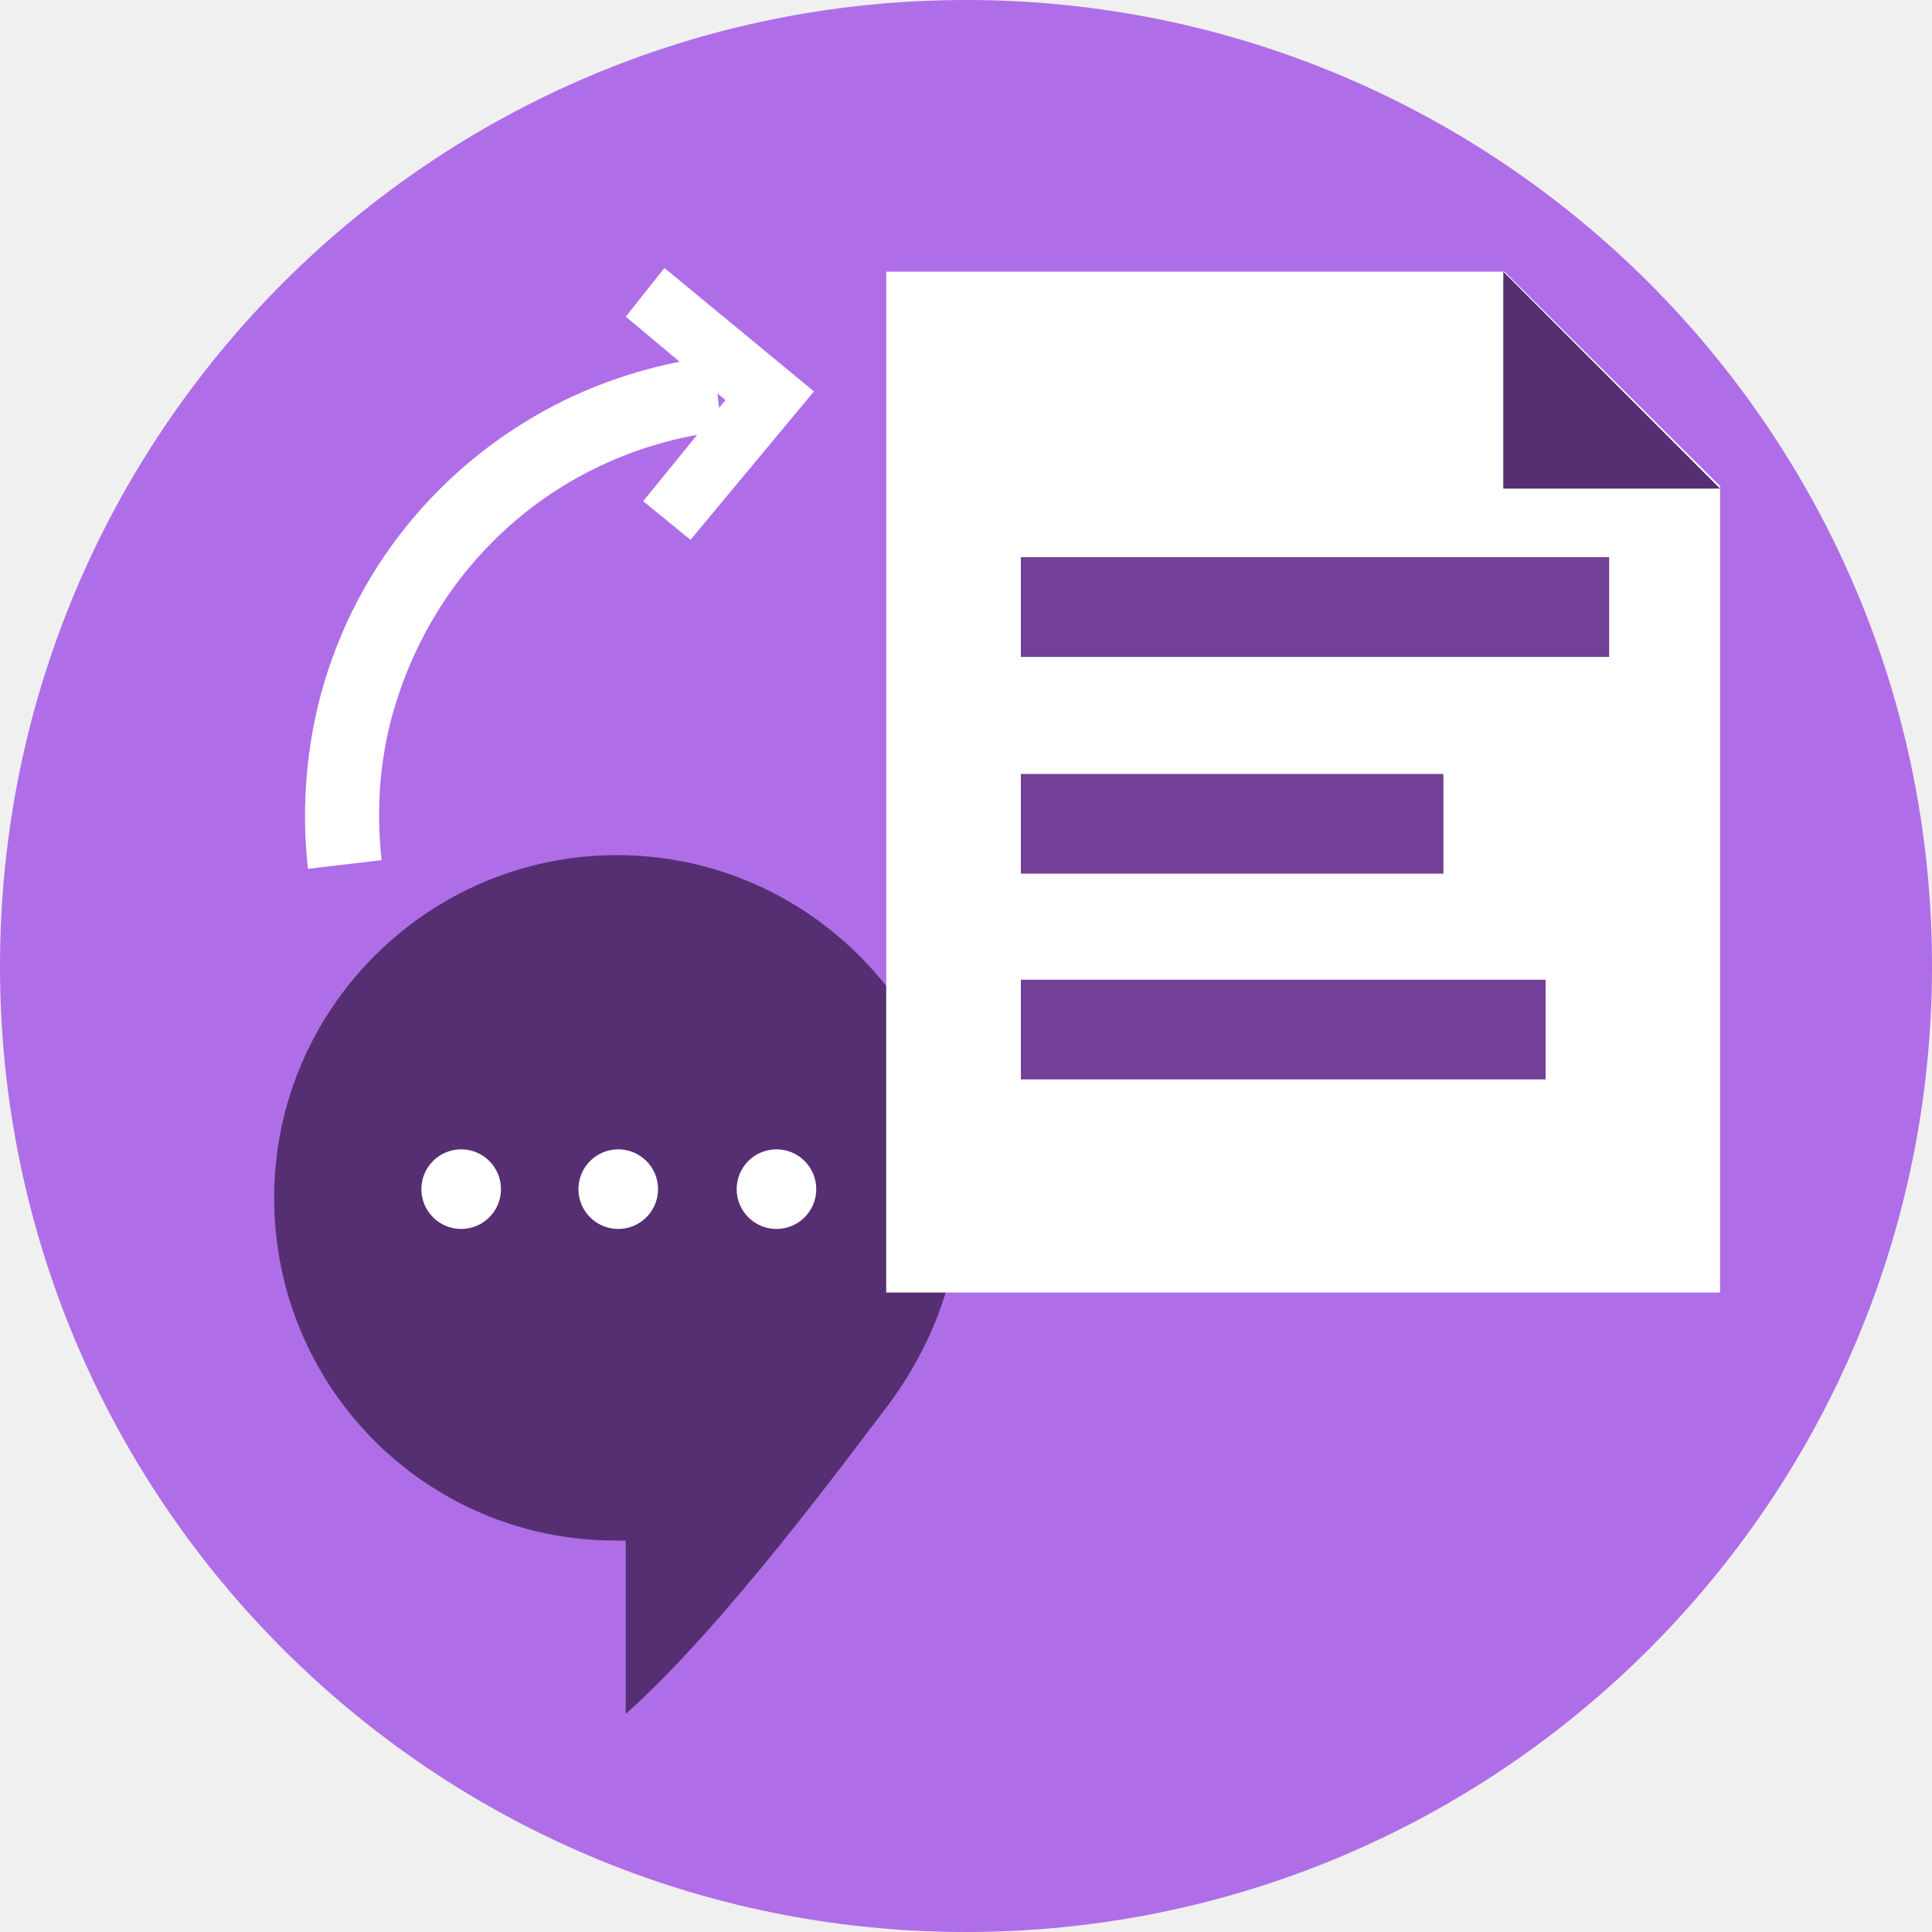
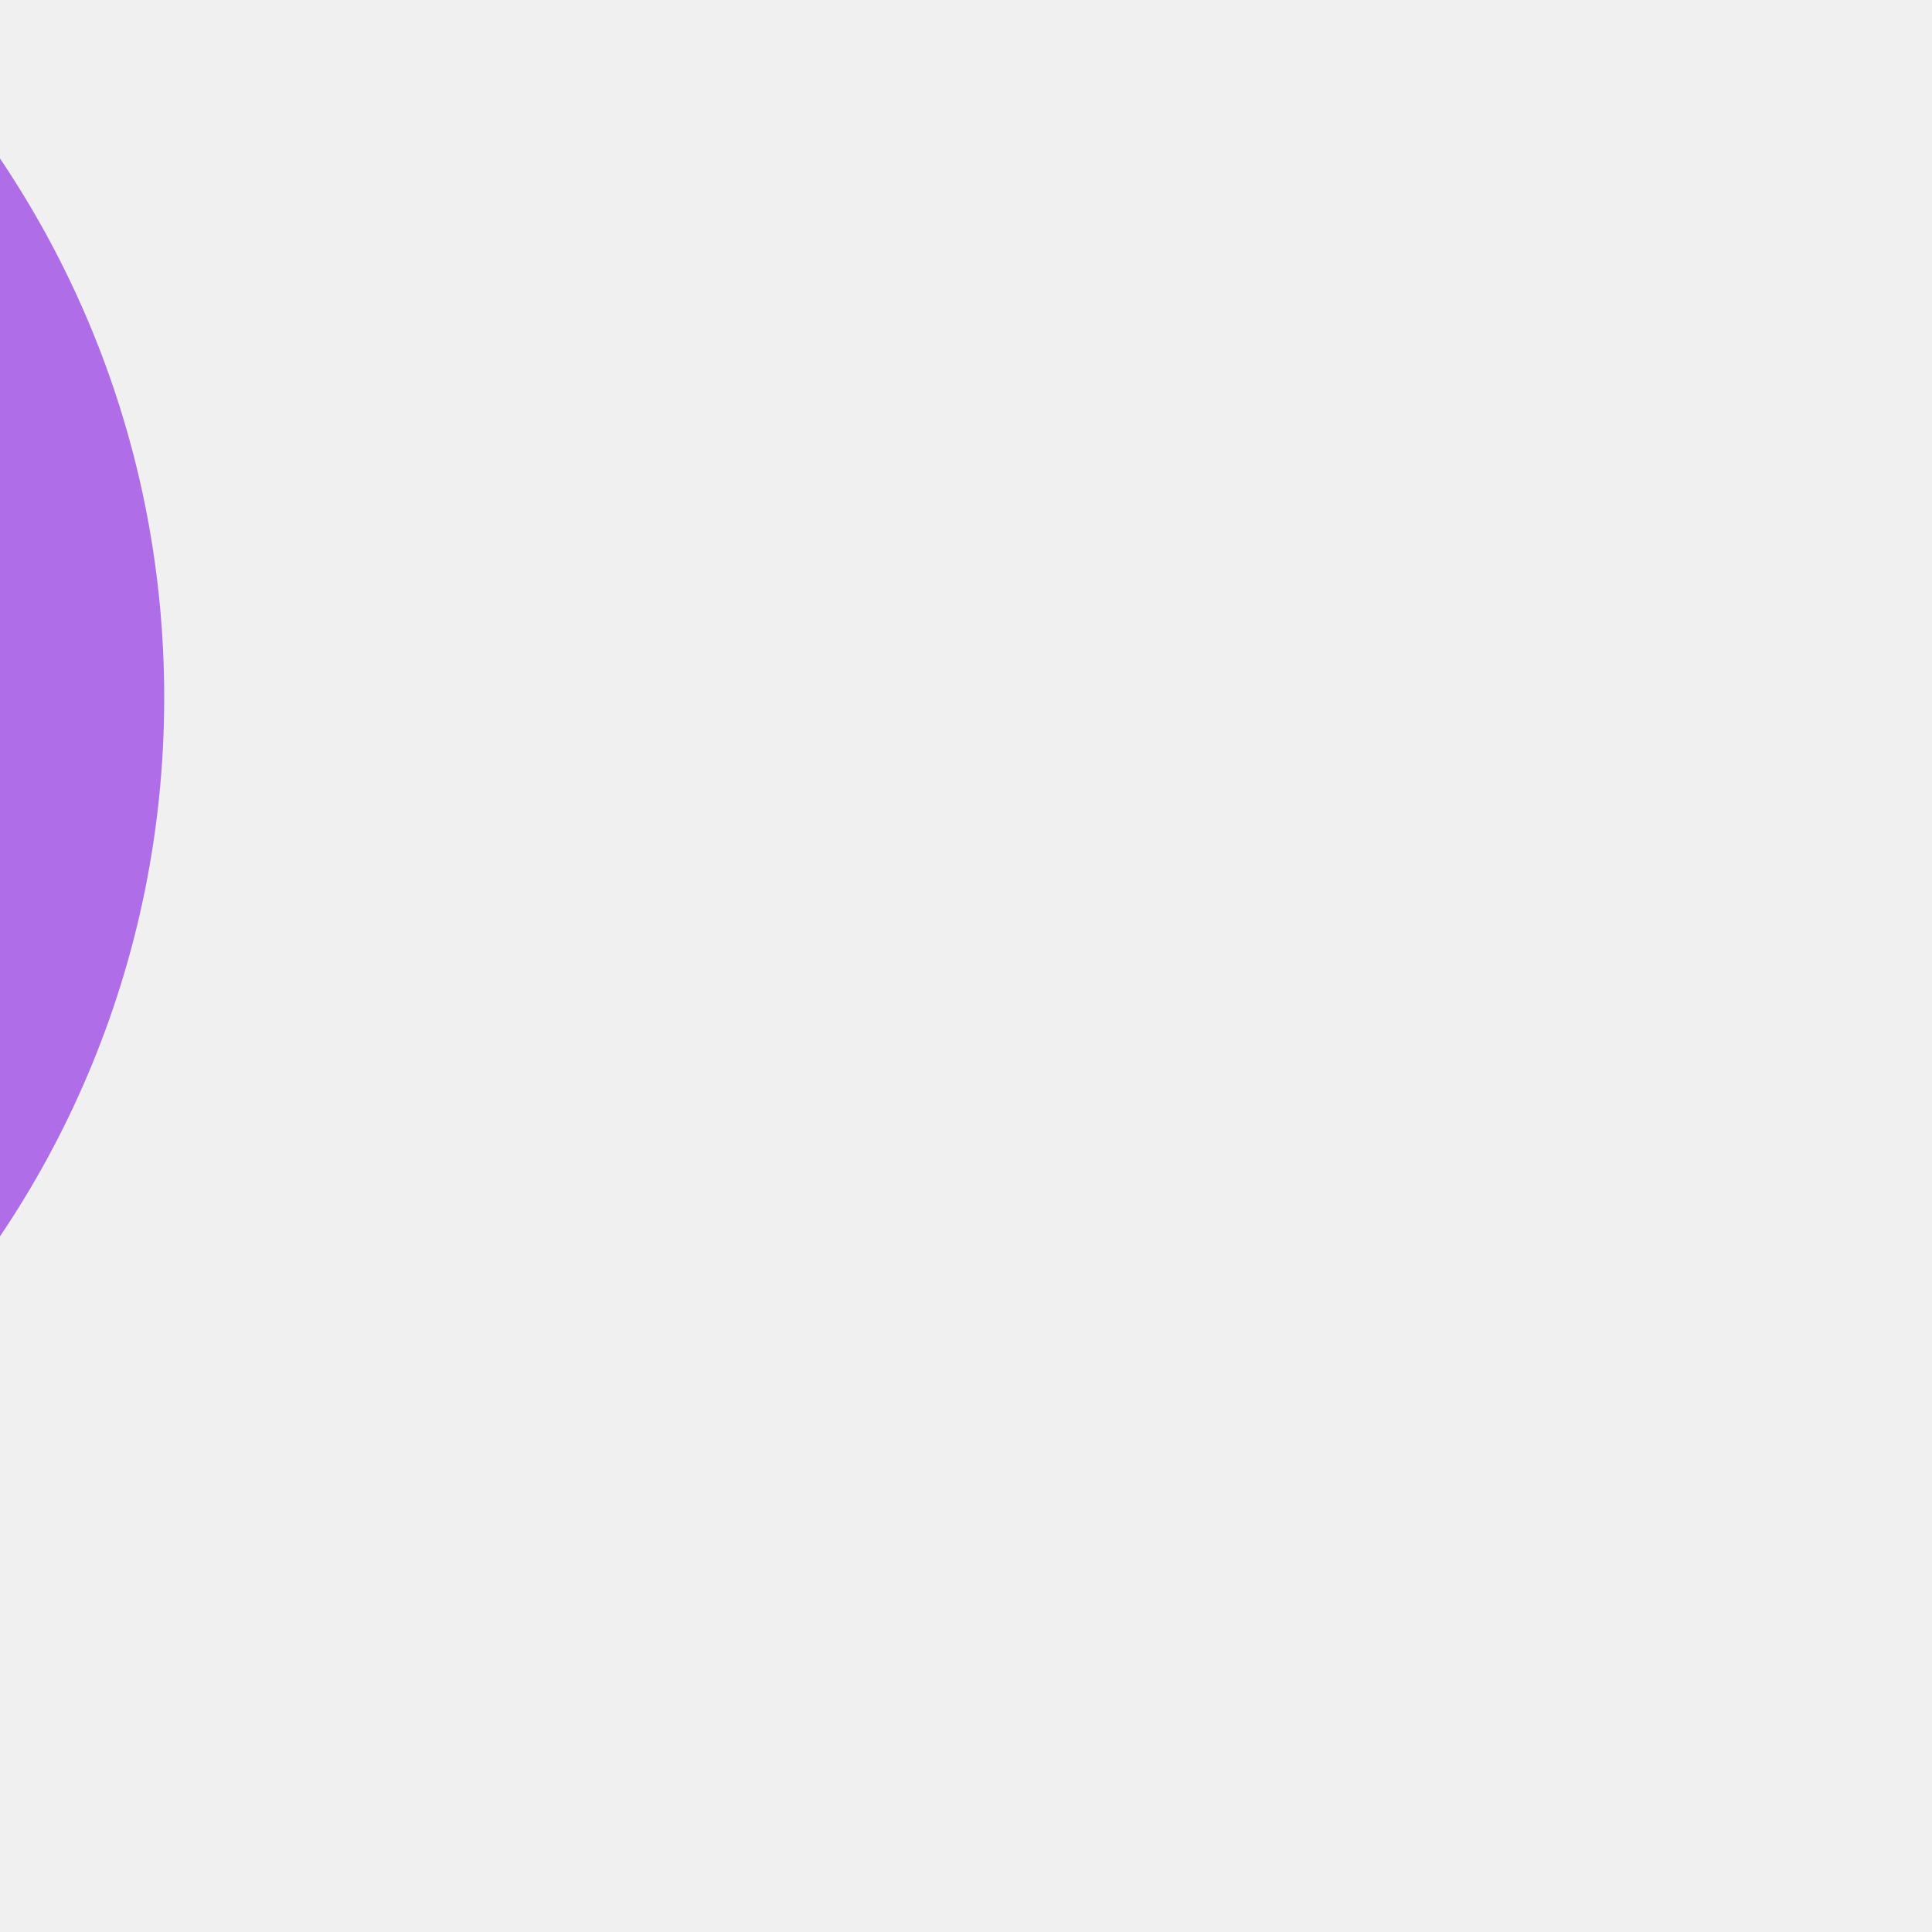
- <svg xmlns="http://www.w3.org/2000/svg" id="Layer_1" width="1000" height="1000" viewBox="-915 -139 1000 1000">
-   <style>.st0{fill:#AF6EE8;} .st1{fill:#562F72;} .st2{fill:#FFFFFF;} .st3{fill:#734098;}</style>
-   <circle class="st0" cx="-415" cy="361" r="500" />
-   <path class="st1" d="M-418.2 481c0 40.6-14.8 77.4-37.4 107.7-19.4 25.2-83.9 113.5-135.5 159.4v-89.7h-5.2c-98.1 0-176.8-79.4-176.8-177.4s80-177.4 177.4-177.4c97.5 0 177.5 79.3 177.5 177.4z" />
-   <circle class="st2" cx="-513.1" cy="476.5" r="20.6" />
-   <circle class="st2" cx="-595" cy="476.5" r="20.6" />
-   <circle class="st2" cx="-676.3" cy="476.5" r="20.6" />
+ <svg xmlns="http://www.w3.org/2000/svg" version="1.1" id="Layer_1" x="0px" y="0px" viewBox="194 -104 1000 1000" style="enable-background:new 194 -104 1000 1000;" xml:space="preserve">
+   <style type="text/css">
+ 	.st0{fill:#AF6EE8;}
+ 	.st1{fill:#562F72;}
+ 	.st2{fill:#FFFFFF;}
+ 	.st3{fill:#734098;}
+ </style>
+   <circle class="st0" cx="-221" cy="257" r="500" />
+   <path class="st1" d="M-224.2,377c0,40.6-14.8,77.4-37.4,107.7c-19.4,25.2-83.9,113.5-135.5,159.4v-89.7h-5.2  c-98.1,0-176.8-79.4-176.8-177.4s80-177.4,177.4-177.4C-304.2,199.6-224.2,278.9-224.2,377L-224.2,377z" />
+   <circle class="st2" cx="-319.1" cy="372.5" r="20.6" />
+   <circle class="st2" cx="-401" cy="372.5" r="20.6" />
+   <circle class="st2" cx="-482.3" cy="372.5" r="20.6" />
  <g>
-     <path class="st2" d="M-557.6 140.4l-24.5-20 42.6-52.3-51.6-43.2 20-25.2 77.4 63.9z" />
-     <path class="st2" d="M-755.6 310.7c-3.2-28.4-1.3-57.4 5.2-84.5 16.8-69 63.2-126.5 127.7-158.1 23.9-11.6 50.3-19.4 76.8-22.6l4.5 38.7c-22.6 2.6-44.5 9-64.5 18.7-53.5 25.8-92.3 74.2-107.1 132.3-5.8 23.2-7.1 47.1-4.5 71l-38.1 4.5z" />
+     <path class="st2" d="M-363.6,36.4l-24.5-20l42.6-52.3l-51.6-43.2l20-25.2l77.4,63.9L-363.6,36.4z" />
+     <path class="st2" d="M-561.6,206.7c-3.2-28.4-1.3-57.4,5.2-84.5c16.8-69,63.2-126.5,127.7-158.1c23.9-11.6,50.3-19.4,76.8-22.6   l4.5,38.7c-22.6,2.6-44.5,9-64.5,18.7c-53.5,25.8-92.3,74.2-107.1,132.3c-5.8,23.2-7.1,47.1-4.5,71L-561.6,206.7L-561.6,206.7z" />
  </g>
  <g>
-     <path class="st2" d="M-24.7 530h-431.6V1.6h320l111.6 111z" />
-     <path class="st3" d="M-386.6 149.4h304.5V201h-304.5zM-386.6 261.6h218.7v51.6h-218.7zM-386.6 368.1H-115v51.6h-271.6z" />
-     <path class="st1" d="M-24.7 113.9h-112.2V1.6z" />
+     <path class="st2" d="M169.3,426h-431.6v-528.4h320l111.6,111L169.3,426z" />
+     <path class="st3" d="M-192.6,45.4h304.5V97h-304.5V45.4z M-192.6,157.6H26.1v51.6h-218.7V157.6z M-192.6,264.1H79v51.6h-271.6   V264.1z" />
+     <path class="st1" d="M169.3,9.9H57.1v-112.3L169.3,9.9z" />
  </g>
+   <text transform="matrix(1 -3.509886e-03 3.509886e-03 1 -186.5998 89.6268)" class="st2" style="font-family:'MyriadPro-Regular'; font-size:42px;">Janajanajnajanaj</text>
+   <text transform="matrix(1 -3.509886e-03 3.509886e-03 1 -186.5995 199.5998)" class="st2" style="font-family:'MyriadPro-Regular'; font-size:42px;">Janajanajnajanaj</text>
+   <text transform="matrix(1 -3.509886e-03 3.509886e-03 1 -176.5994 302.3358)" class="st2" style="font-family:'MyriadPro-Regular'; font-size:42px;">Janajanajnajanaj</text>
</svg>
